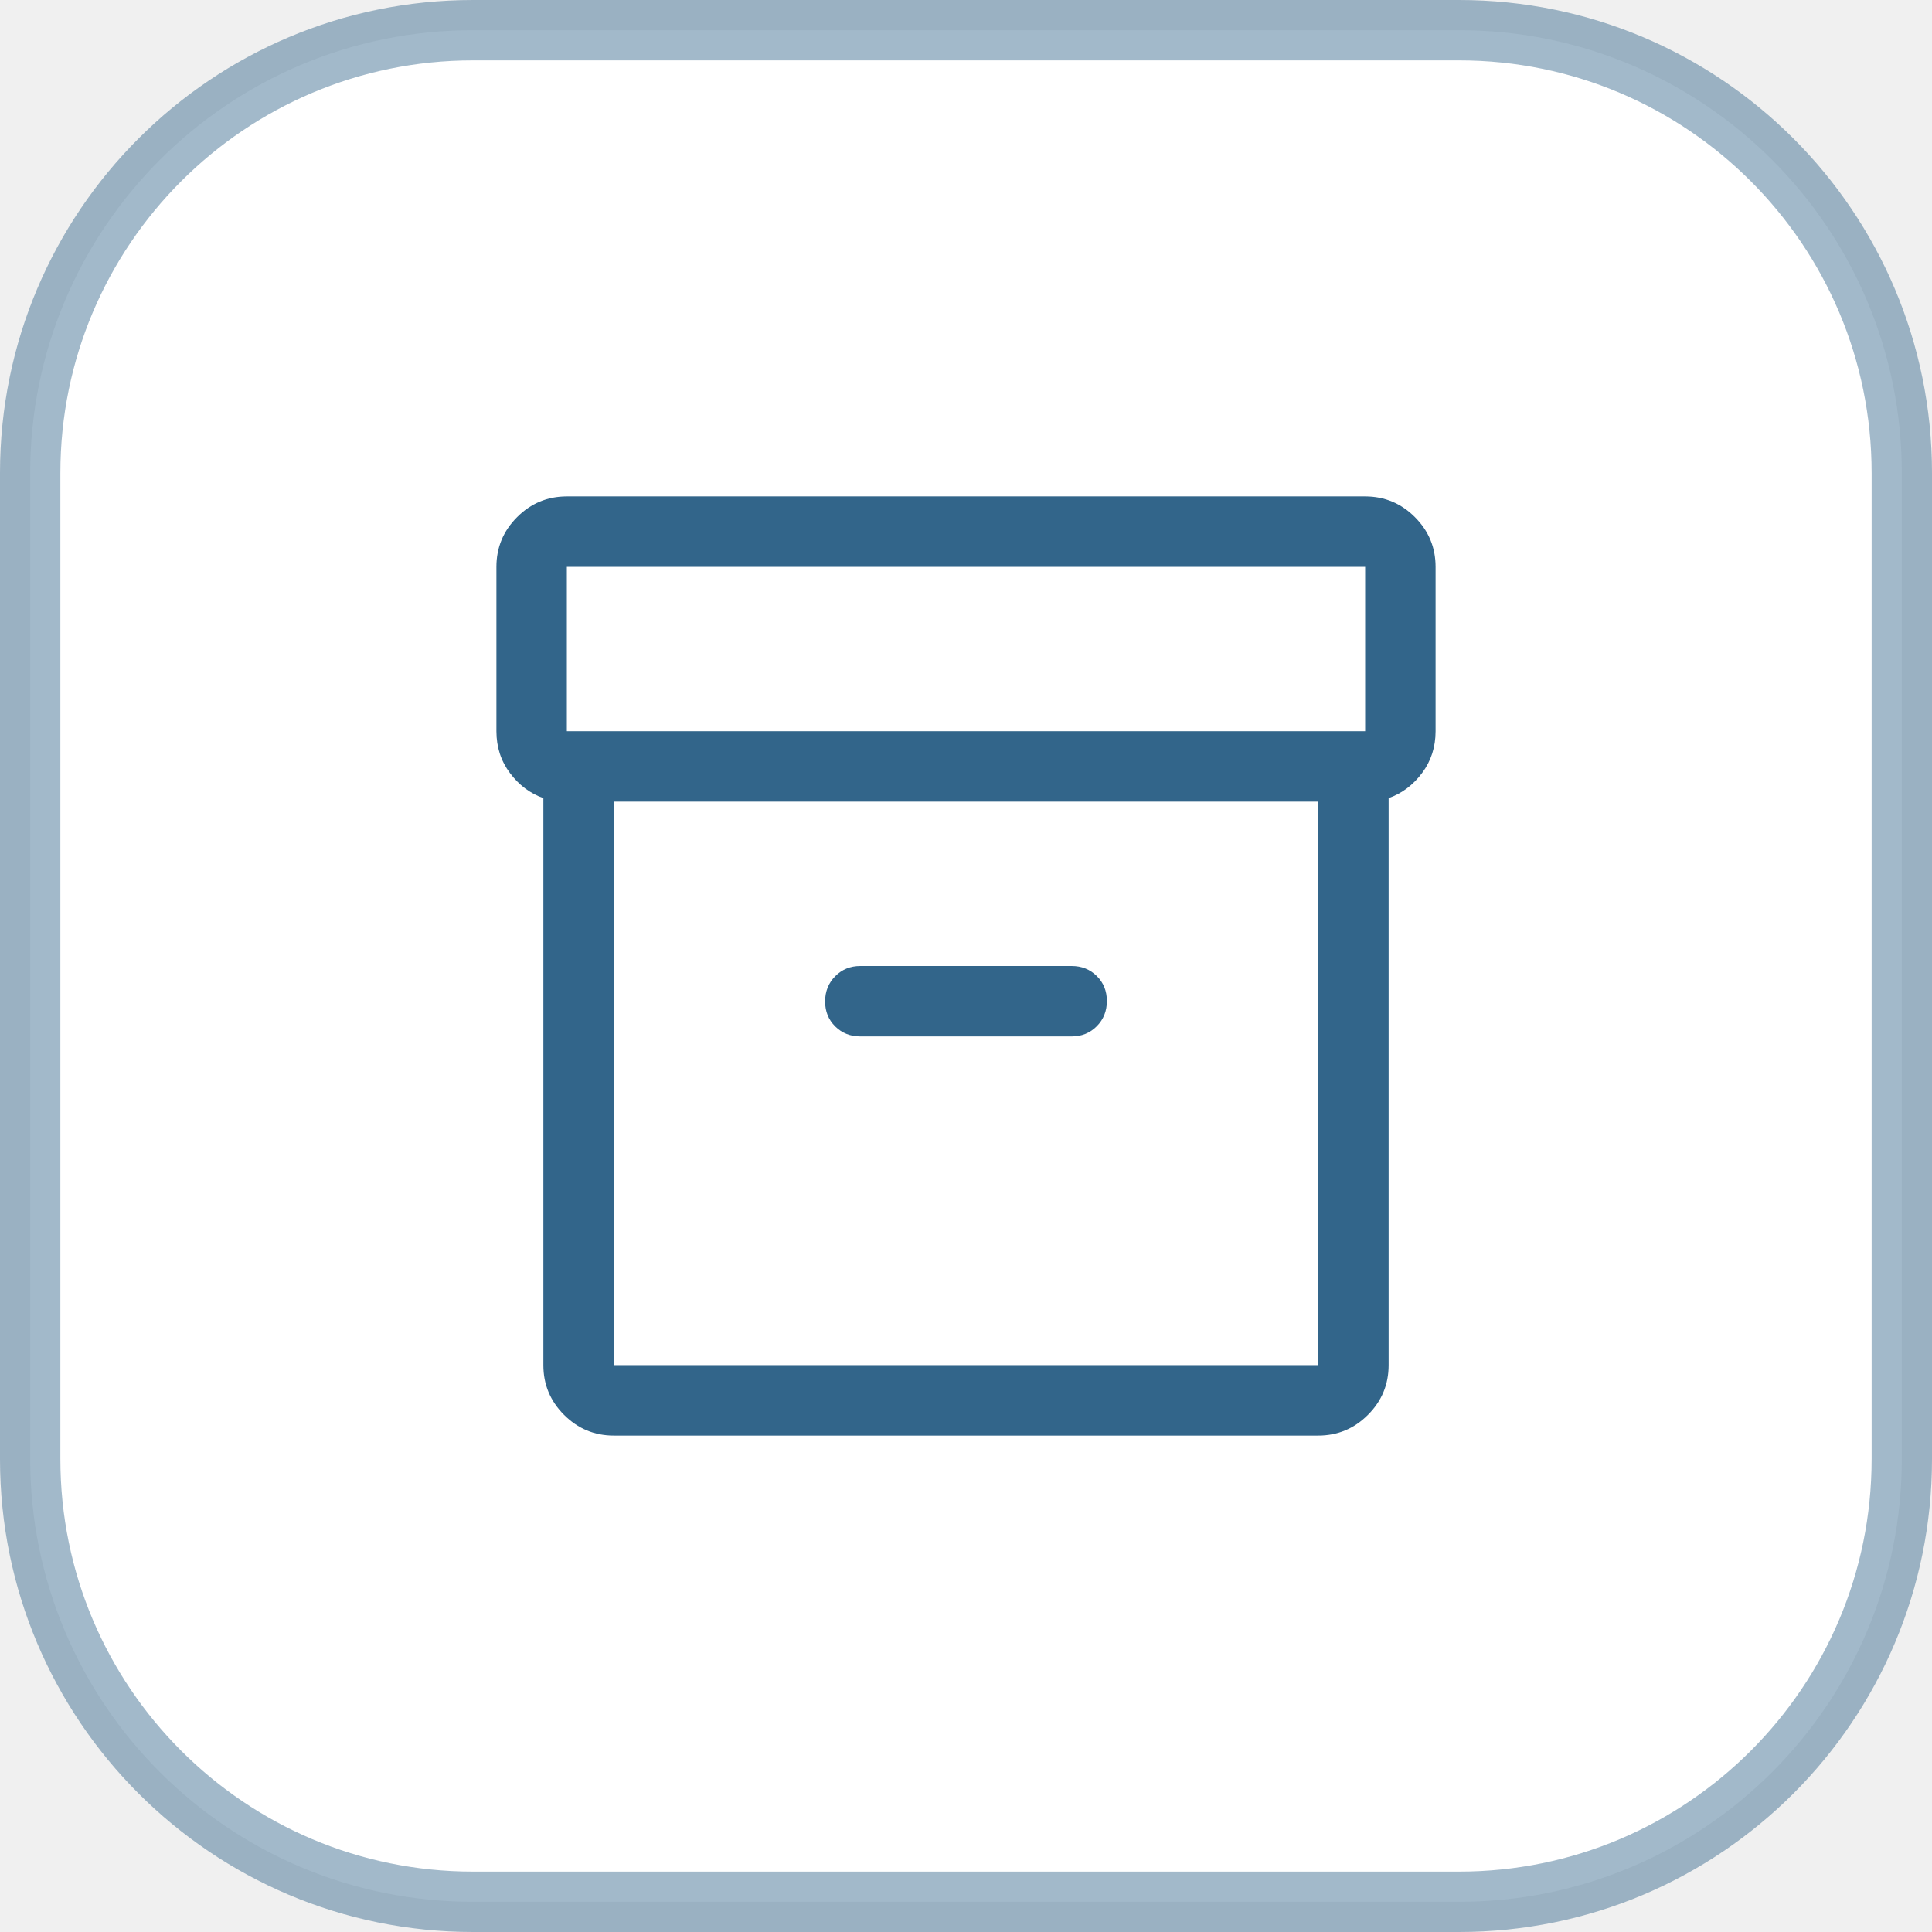
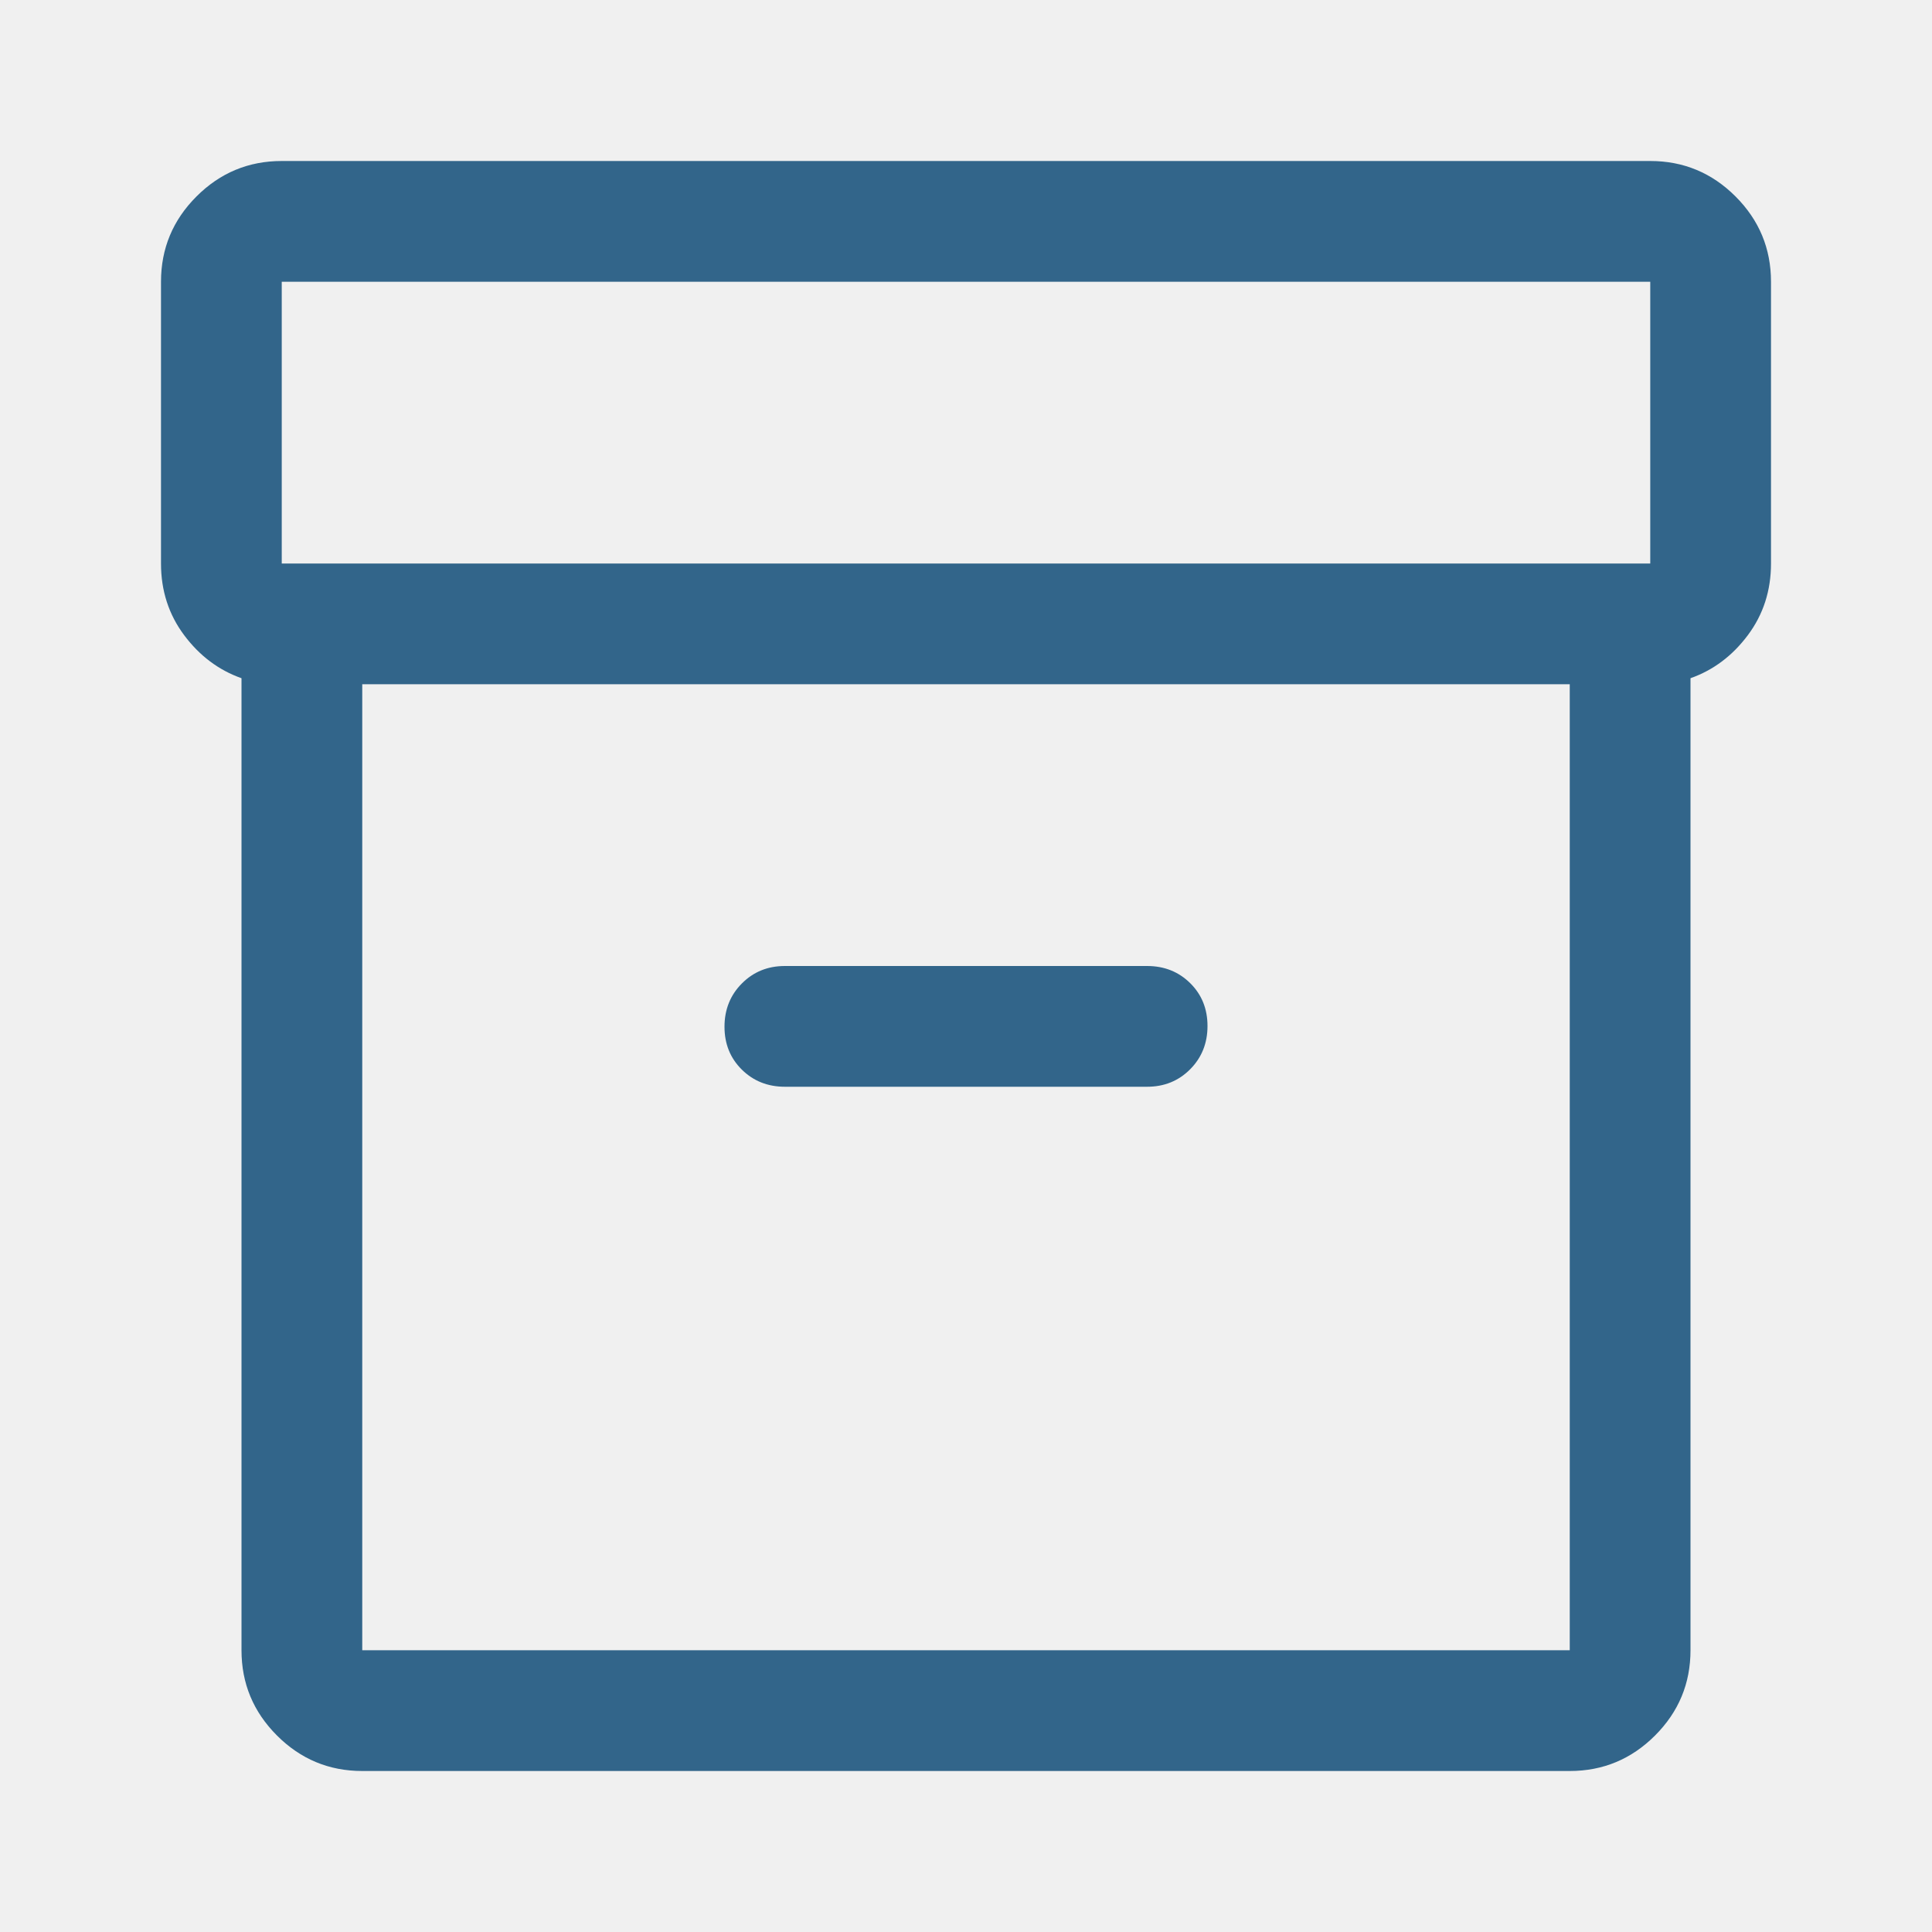
<svg xmlns="http://www.w3.org/2000/svg" viewBox="0 0 48 48" width="48" height="48">
-   <rect x="0.75" y="0.75" width="46.5" height="46.5" rx="11" fill="#FFFFFF" stroke="#32658A" stroke-opacity="0.45" stroke-width="1.5" />
-   <g transform="translate(10 10) scale(0.02916667) translate(0 960)" fill="#32658A">
+   <g transform="scale(0.05) translate(0 960)" fill="#32658A">
    <path d="M180-80q-24.75 0-42.37-17.63Q120-115.25 120-140v-483q-17-6-28.5-21.39T80-680v-140q0-24.75 17.63-42.38Q115.25-880 140-880h680q24.75 0 42.38 17.62Q880-844.75 880-820v140q0 20.22-11.5 35.61T840-623v483q0 24.75-17.62 42.37Q804.75-80 780-80H180Zm0-540v480h600v-480H180Zm-40-60h680v-140H140v140Zm250 260h180q12.75 0 21.38-8.68 8.62-8.67 8.62-21.5 0-12.82-8.62-21.32-8.63-8.5-21.38-8.5H390q-12.75 0-21.37 8.68-8.63 8.67-8.63 21.5 0 12.82 8.63 21.32 8.62 8.5 21.37 8.5Zm90 40Z" />
  </g>
</svg>
